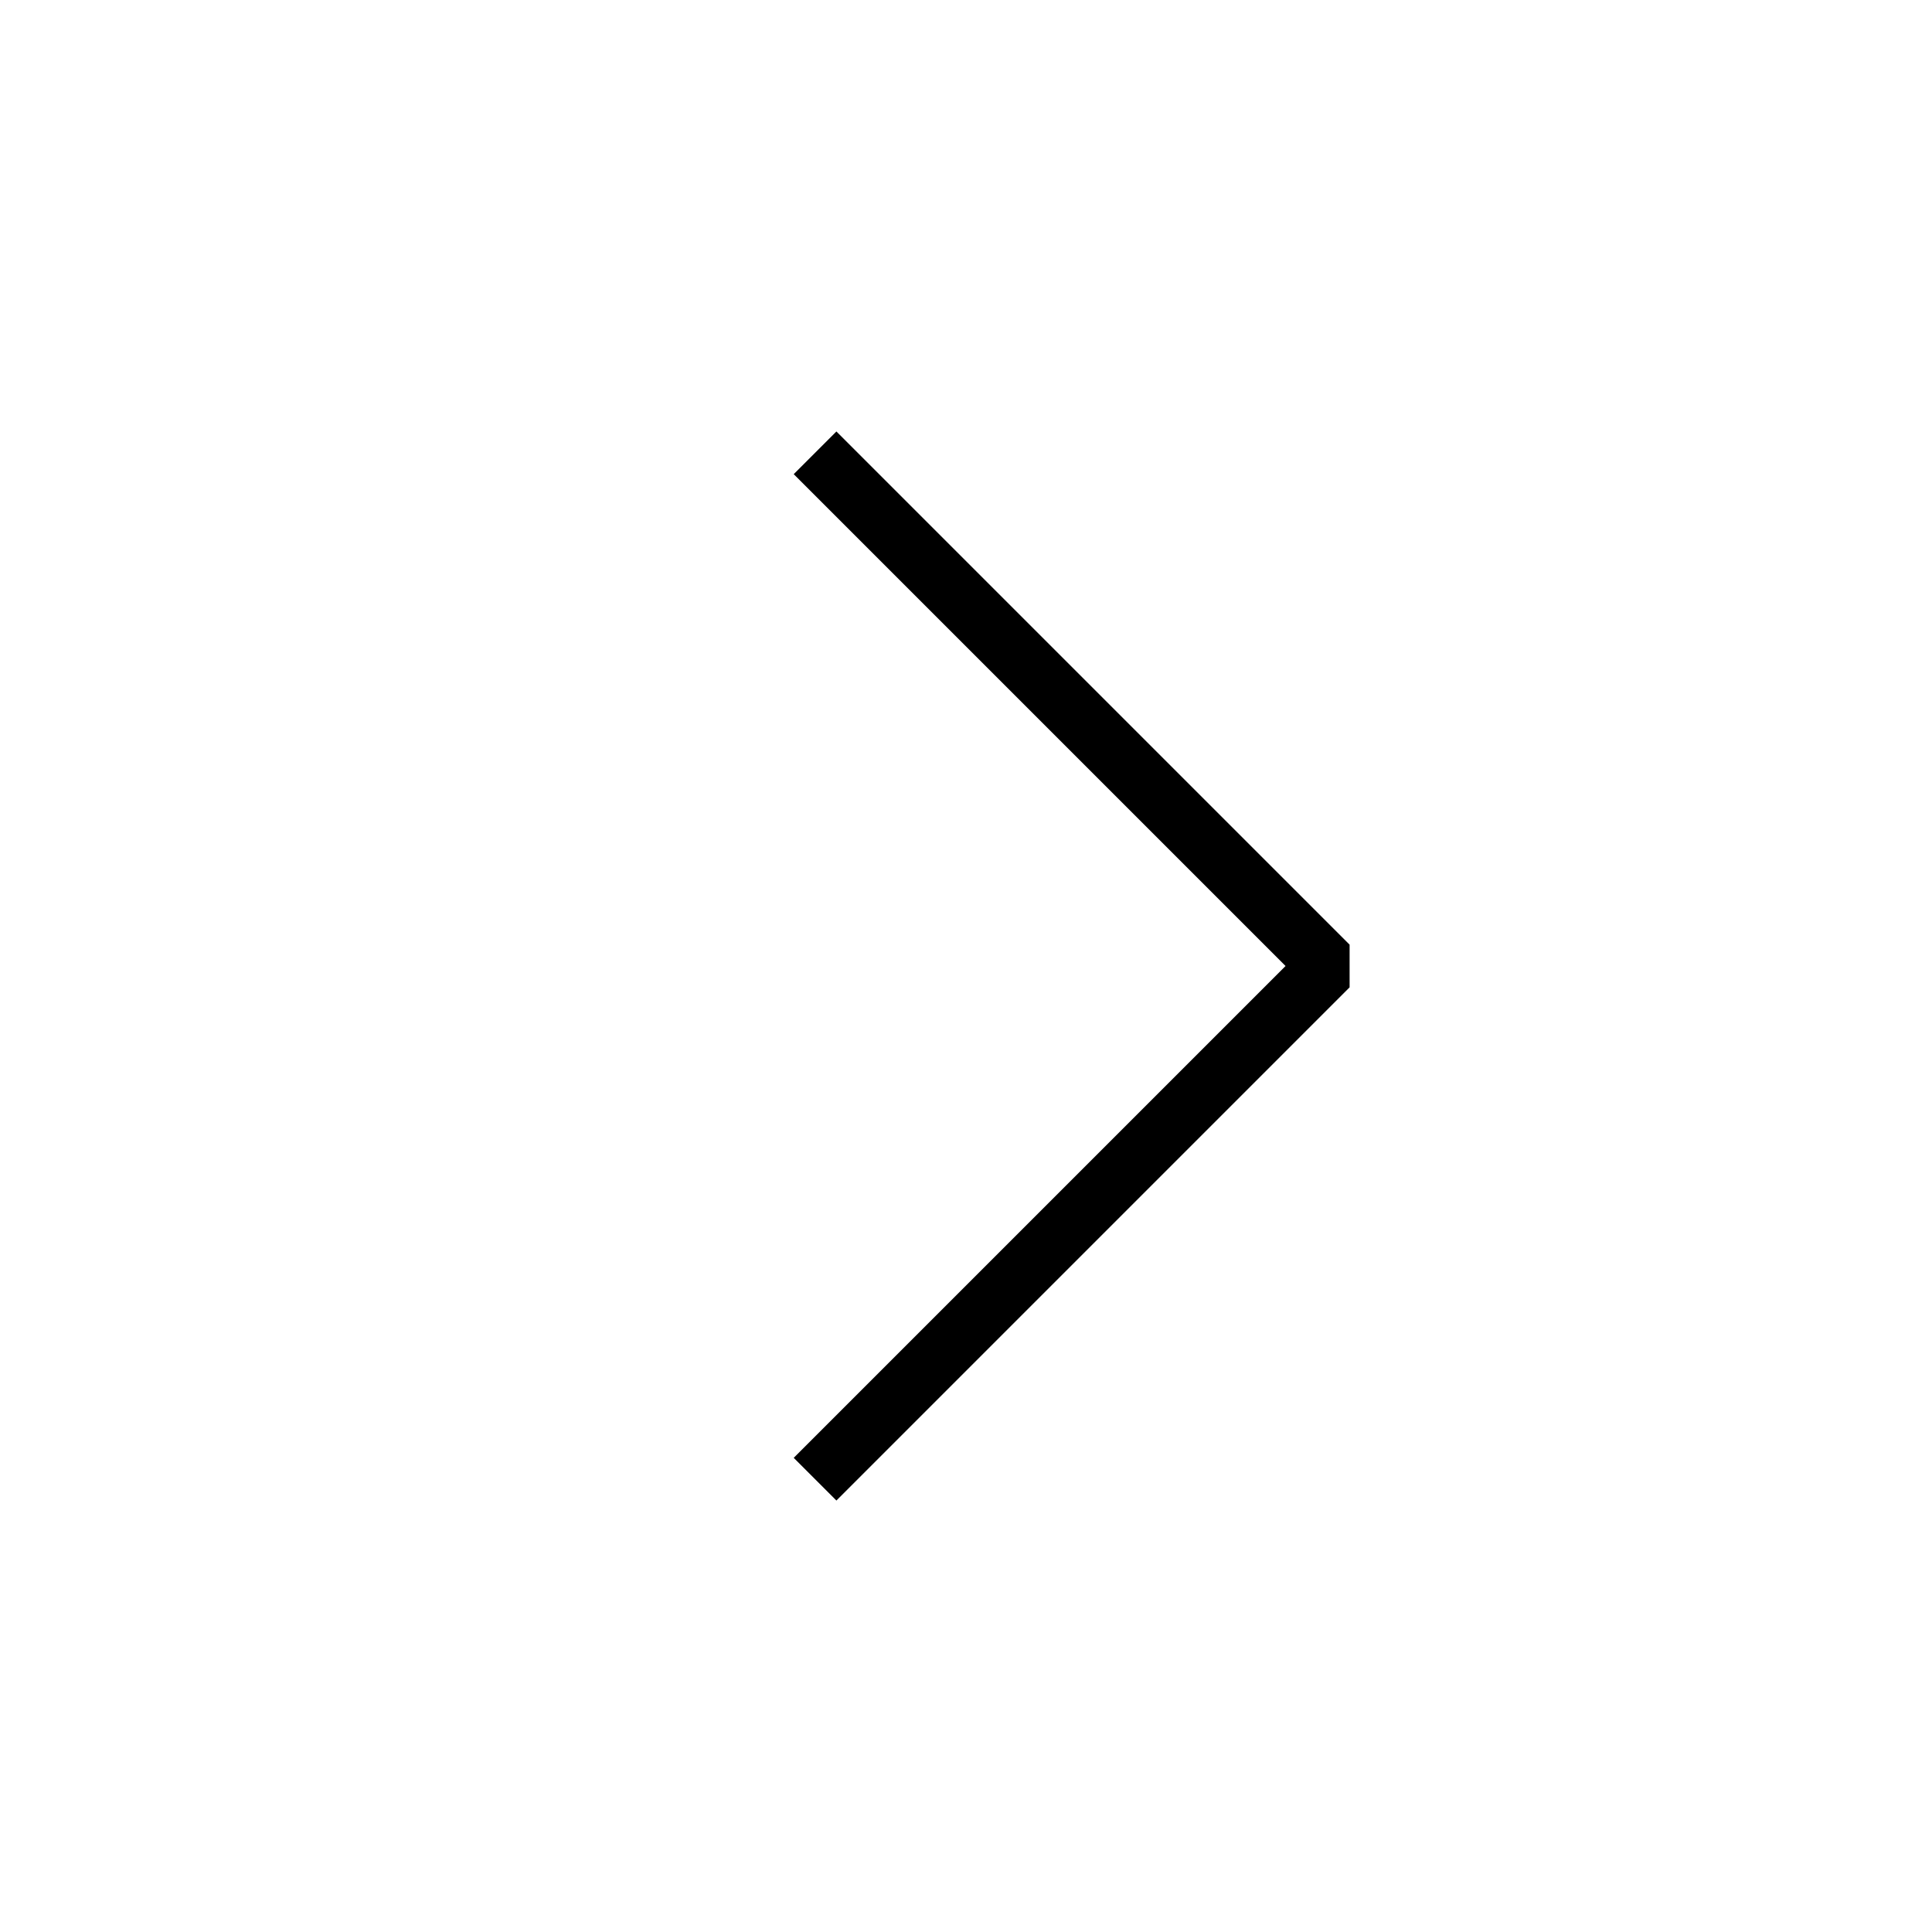
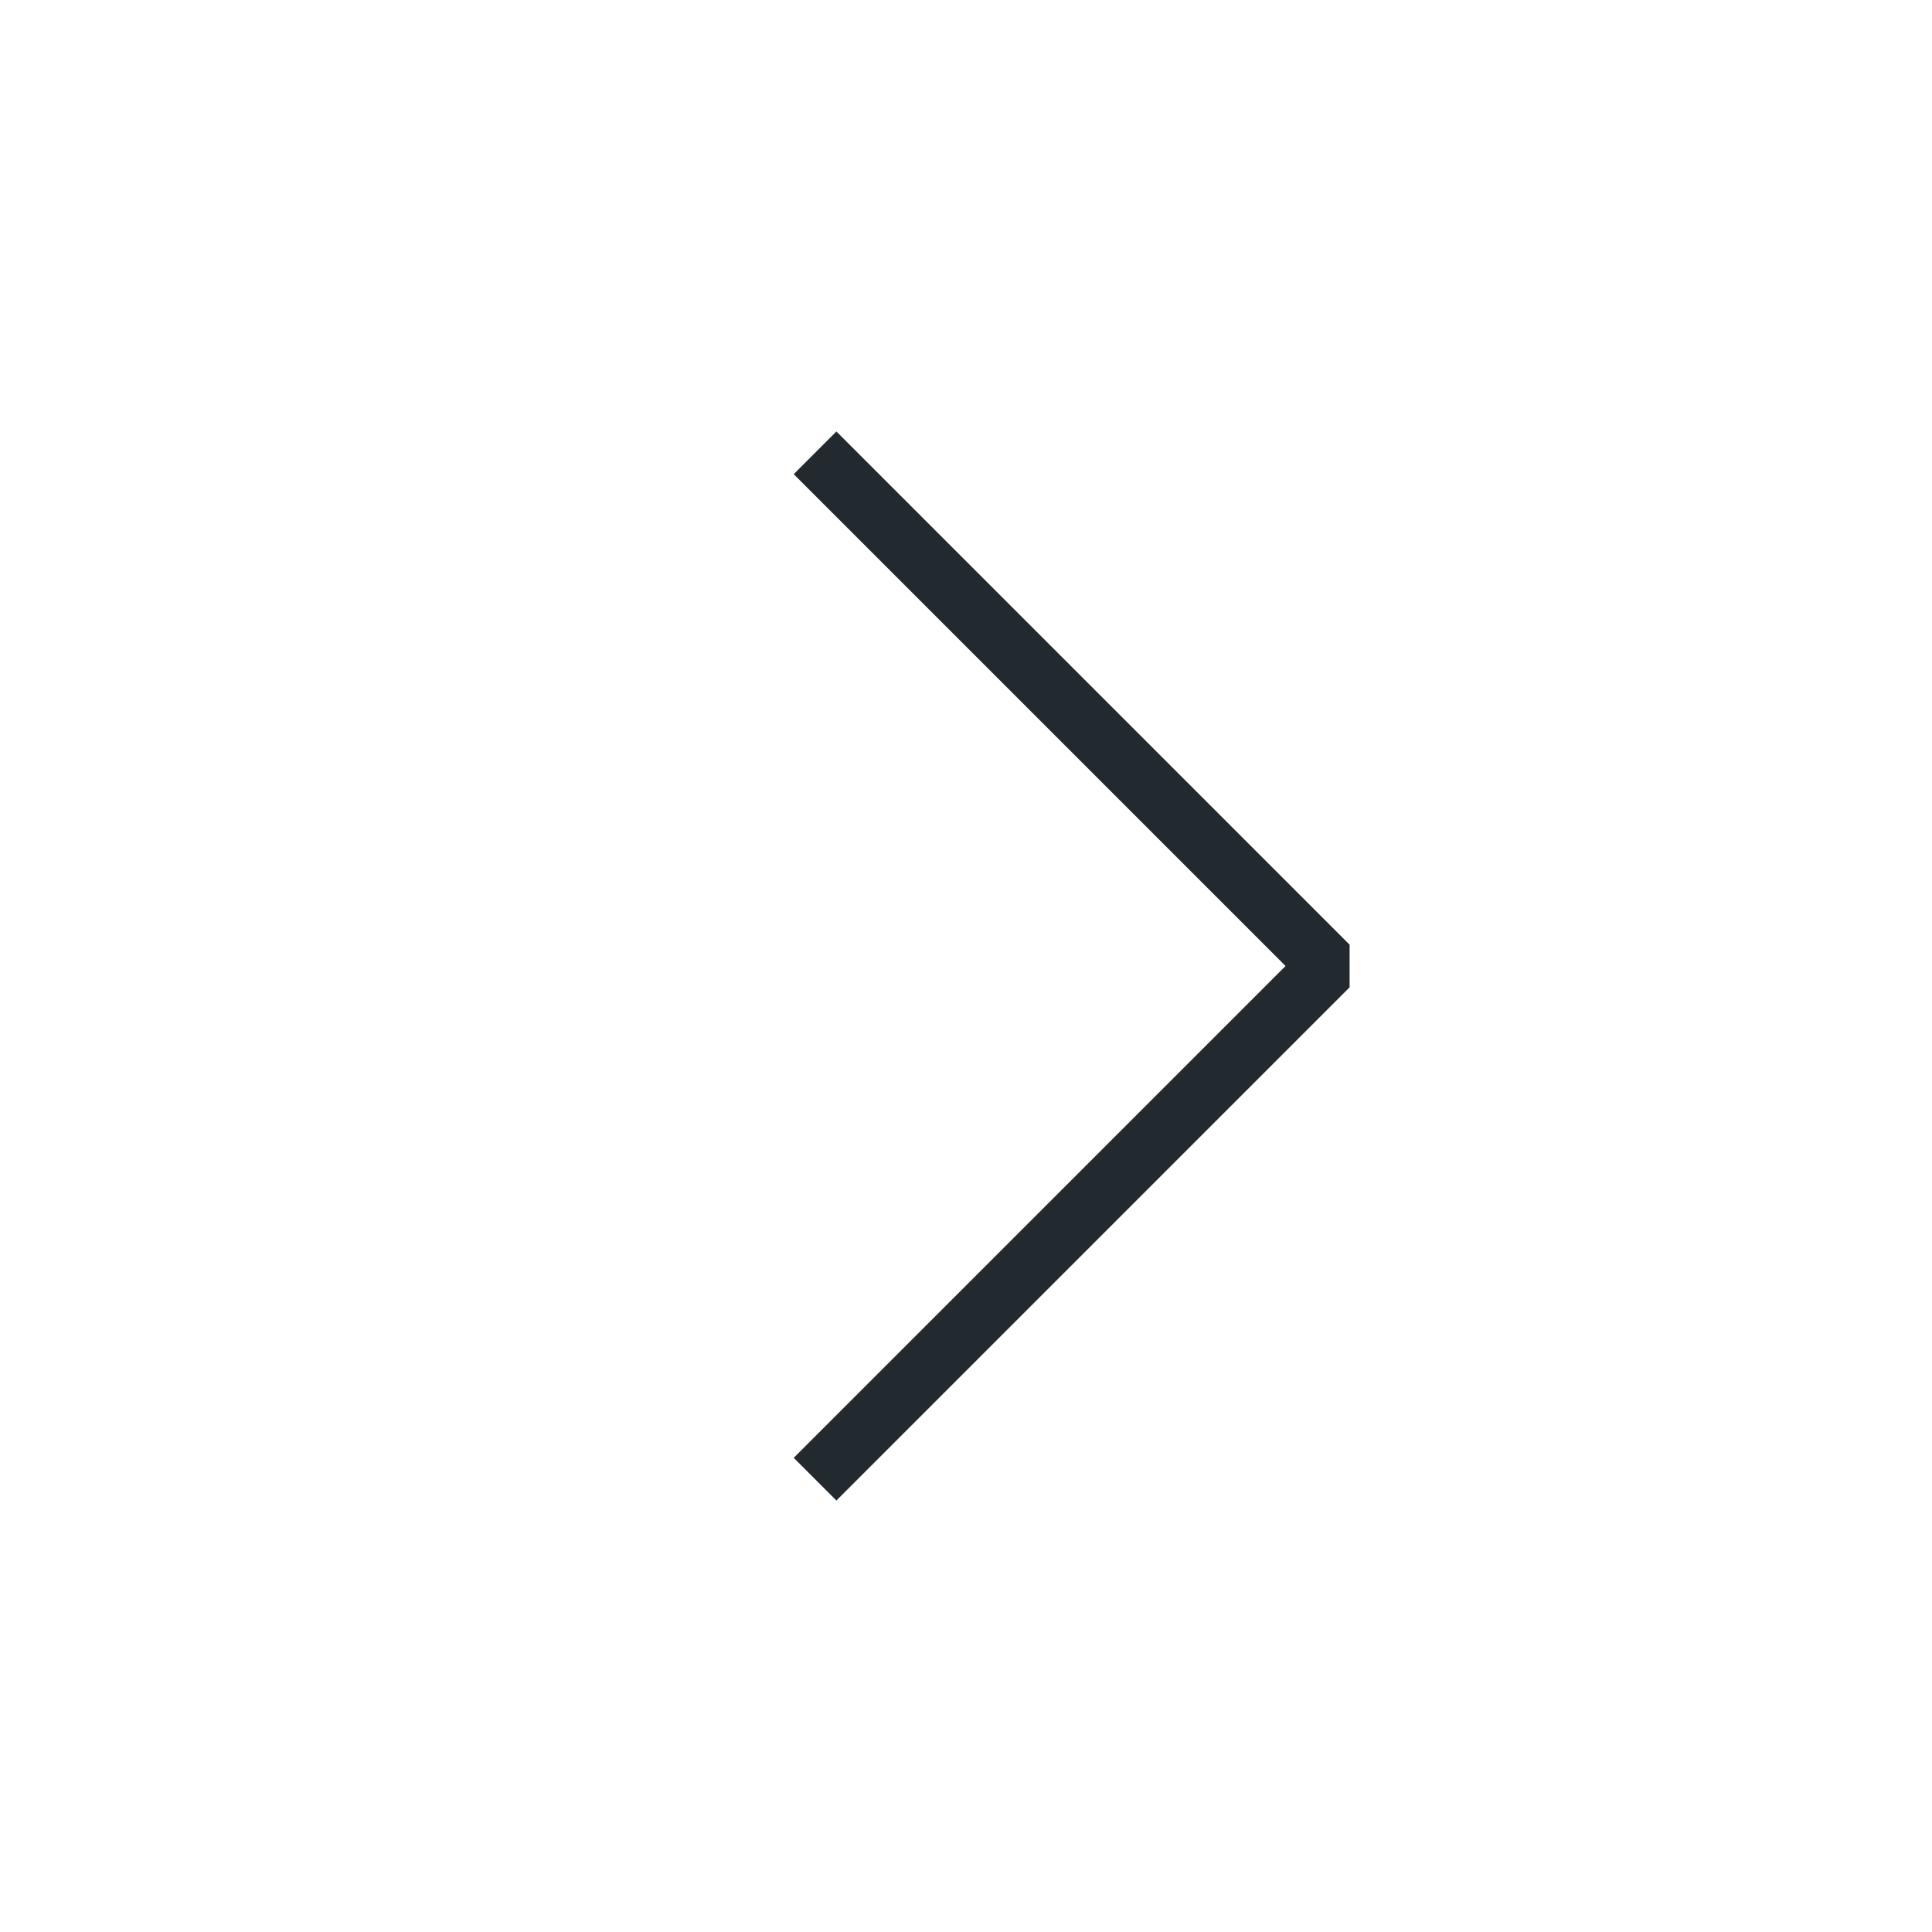
<svg xmlns="http://www.w3.org/2000/svg" version="1.1" id="Layer_1" x="0px" y="0px" width="64px" height="64px" viewBox="0 0 64 64" enable-background="new 0 0 64 64" xml:space="preserve">
  <g>
-     <polyline fill="none" stroke="#000000" stroke-width="2" stroke-linejoin="bevel" stroke-miterlimit="10" points="27,15 44,32    27,49  " />
+     <polyline fill="none" stroke="#22292F" stroke-width="2" stroke-linejoin="bevel" stroke-miterlimit="10" points="27,15 44,32    27,49  " />
  </g>
</svg>
